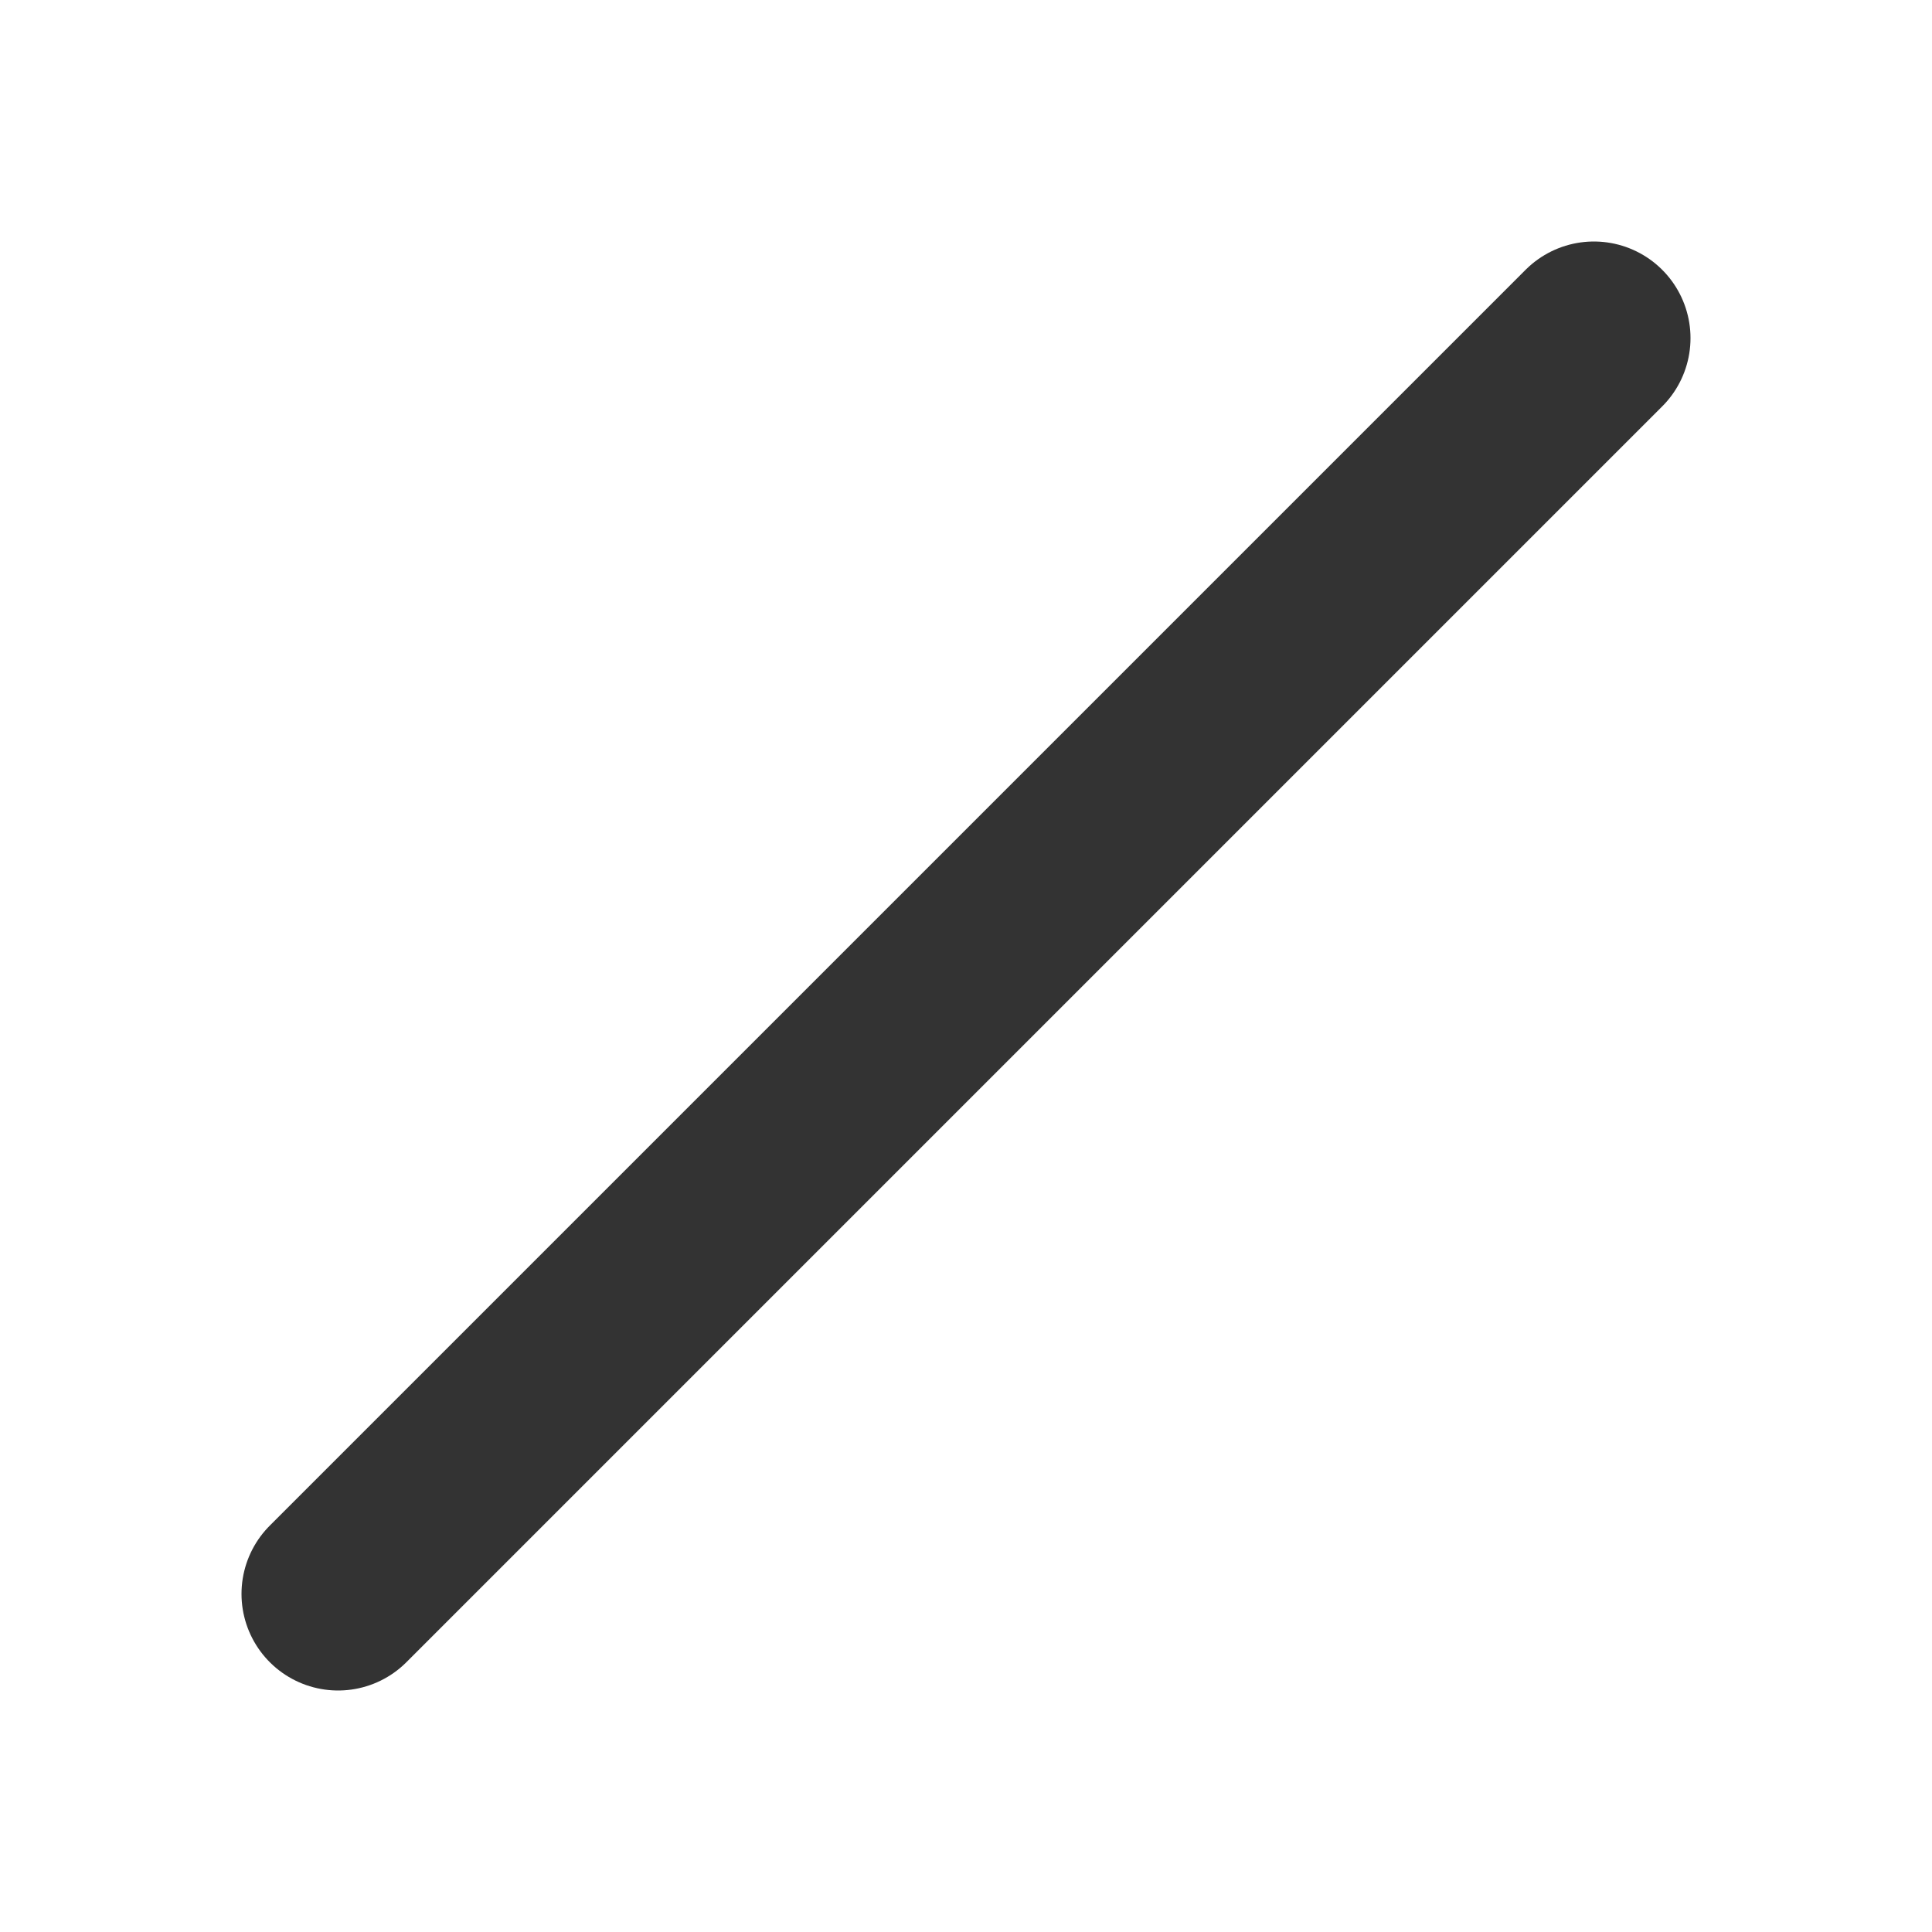
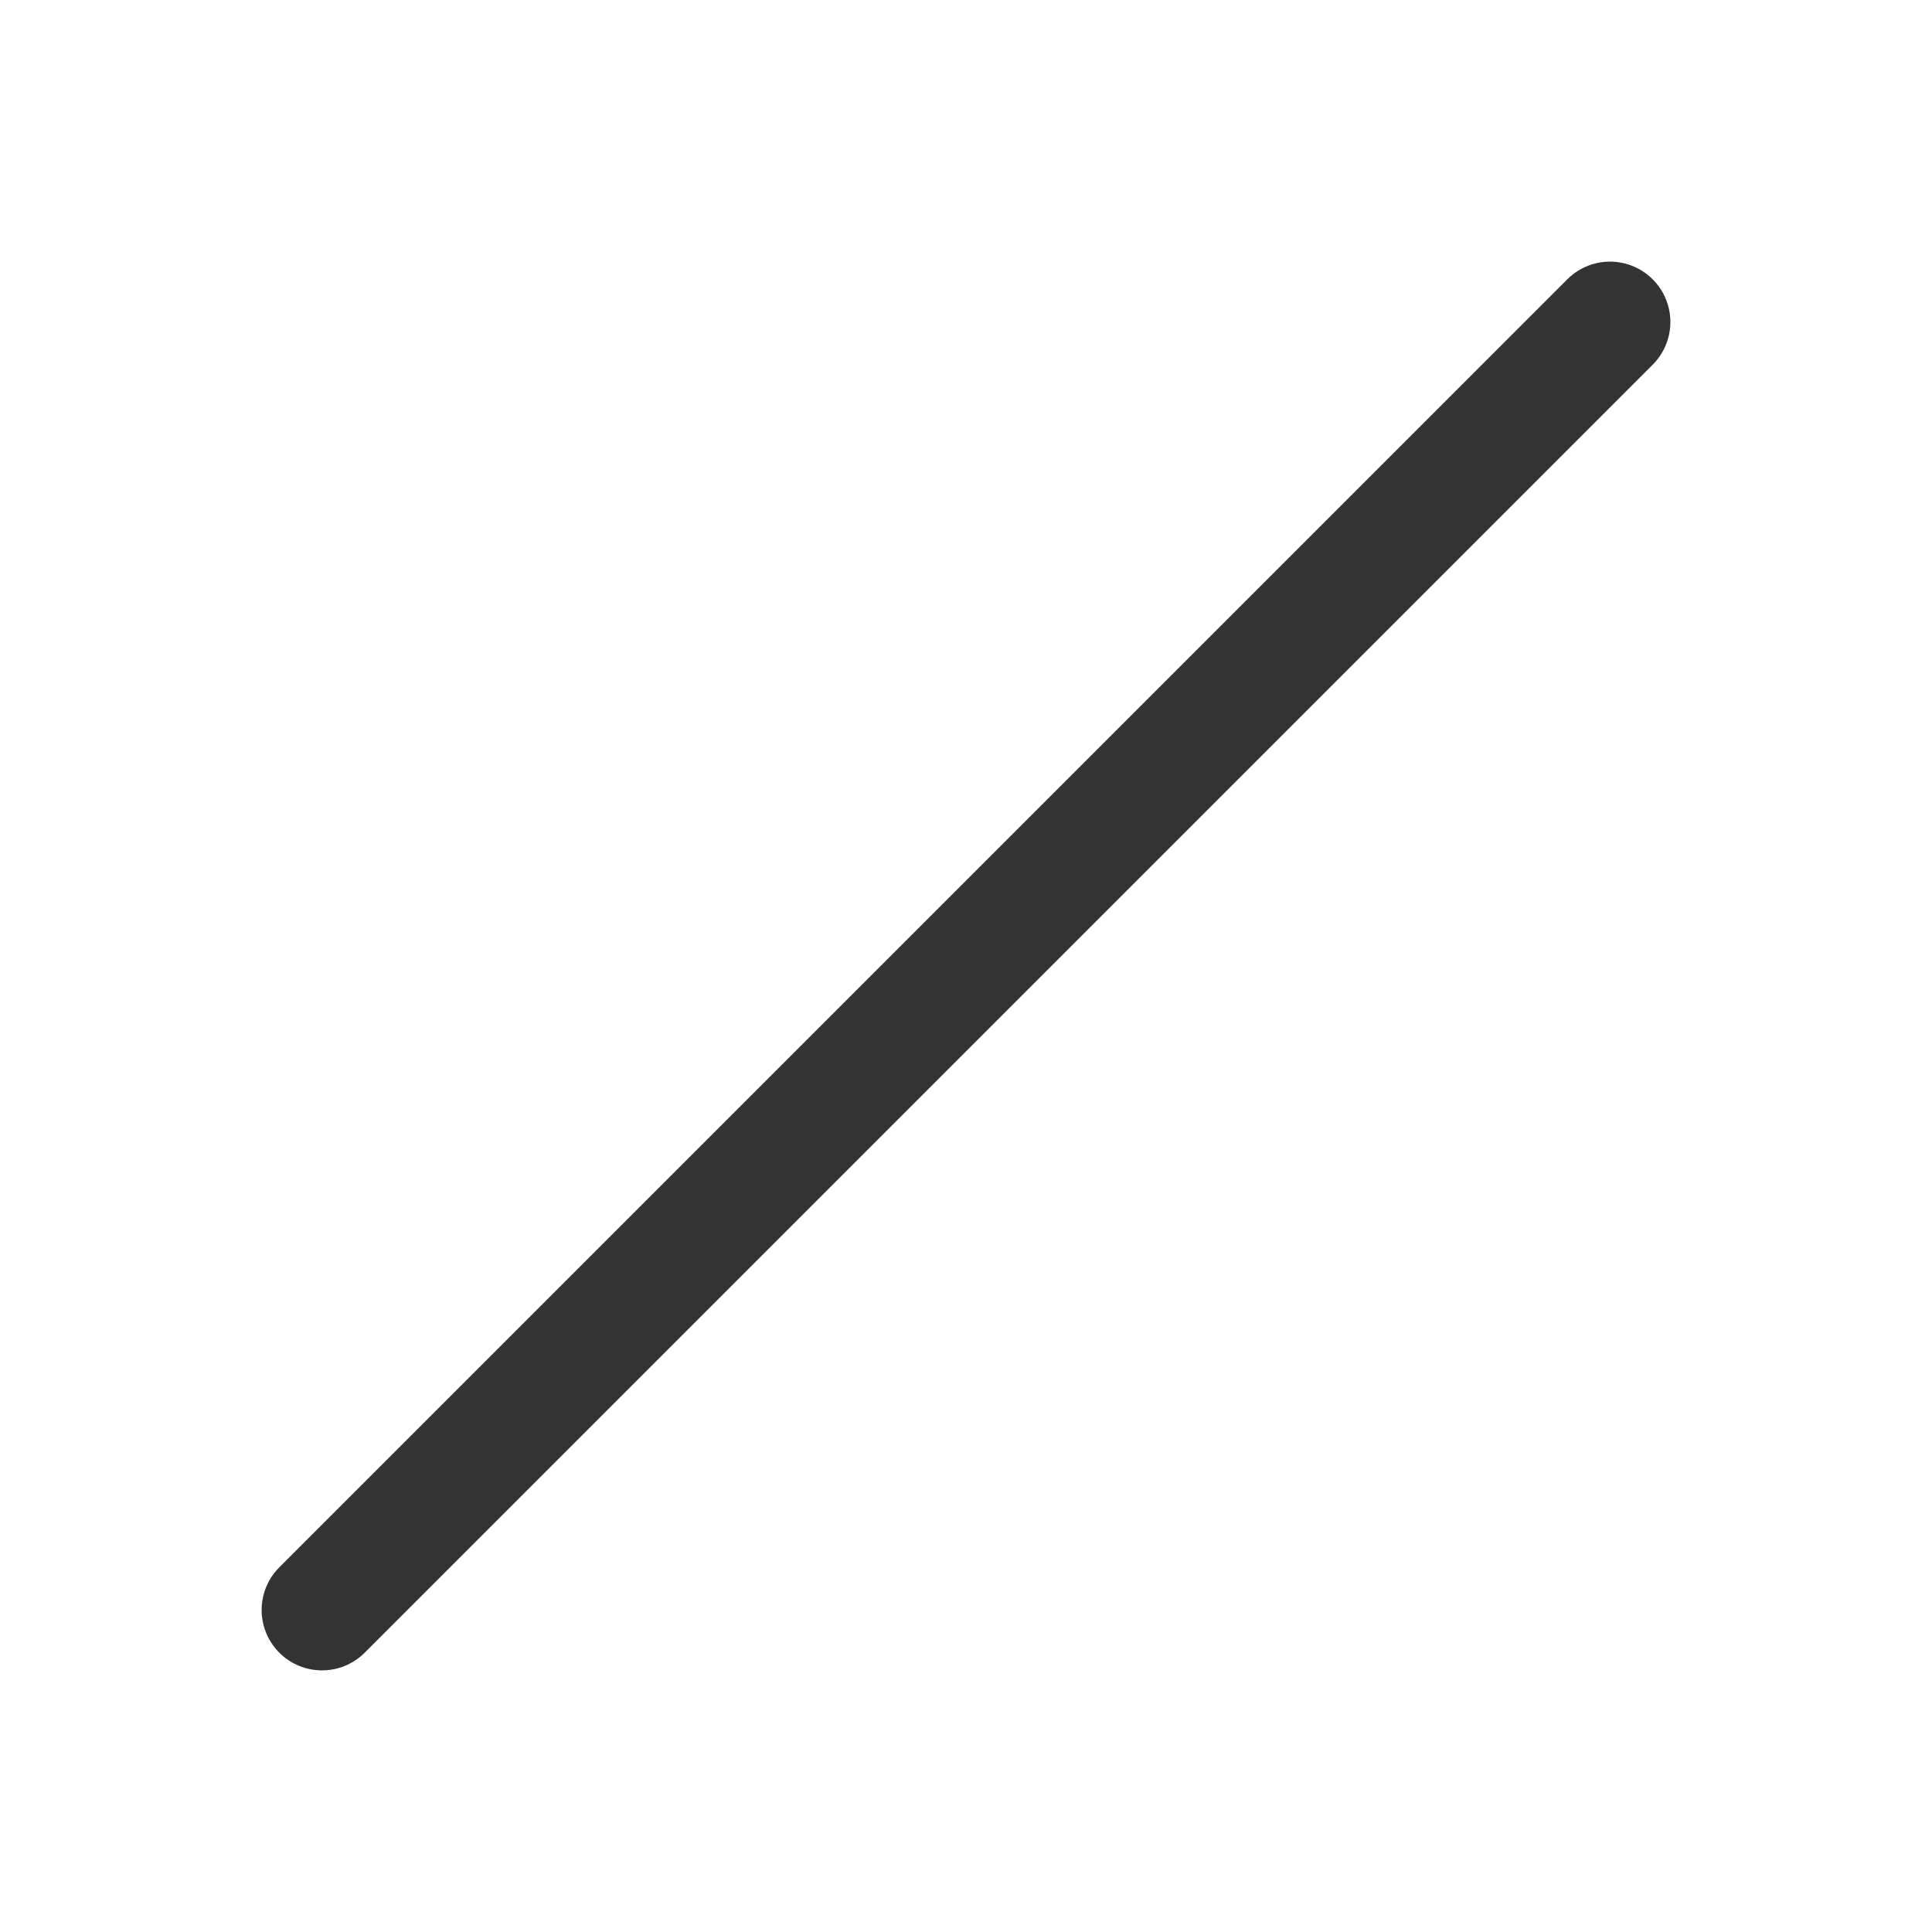
- <svg xmlns="http://www.w3.org/2000/svg" width="400" height="400" viewBox="0 0 400 400" version="1.1" id="svg5">
-   <defs id="defs2" />
+ <svg xmlns="http://www.w3.org/2000/svg" width="240" height="240" id="svg5" version="1.1">
+   <defs id="defs2">
+     </defs>
  <g id="layer1">
-     <path style="fill:none;stroke:#333333;stroke-width:40;stroke-linecap:round;stroke-linejoin:miter;stroke-miterlimit:4;stroke-dasharray:none;stroke-opacity:1" d="M 330,70 70,330" id="path937" />
+     <path style="fill:none;stroke:#333333;stroke-width:15;stroke-linecap:round;stroke-linejoin:miter;stroke-opacity:1;stroke-miterlimit:4;stroke-dasharray:none" d="M 40,200 200,40" id="path890" />
  </g>
</svg>
